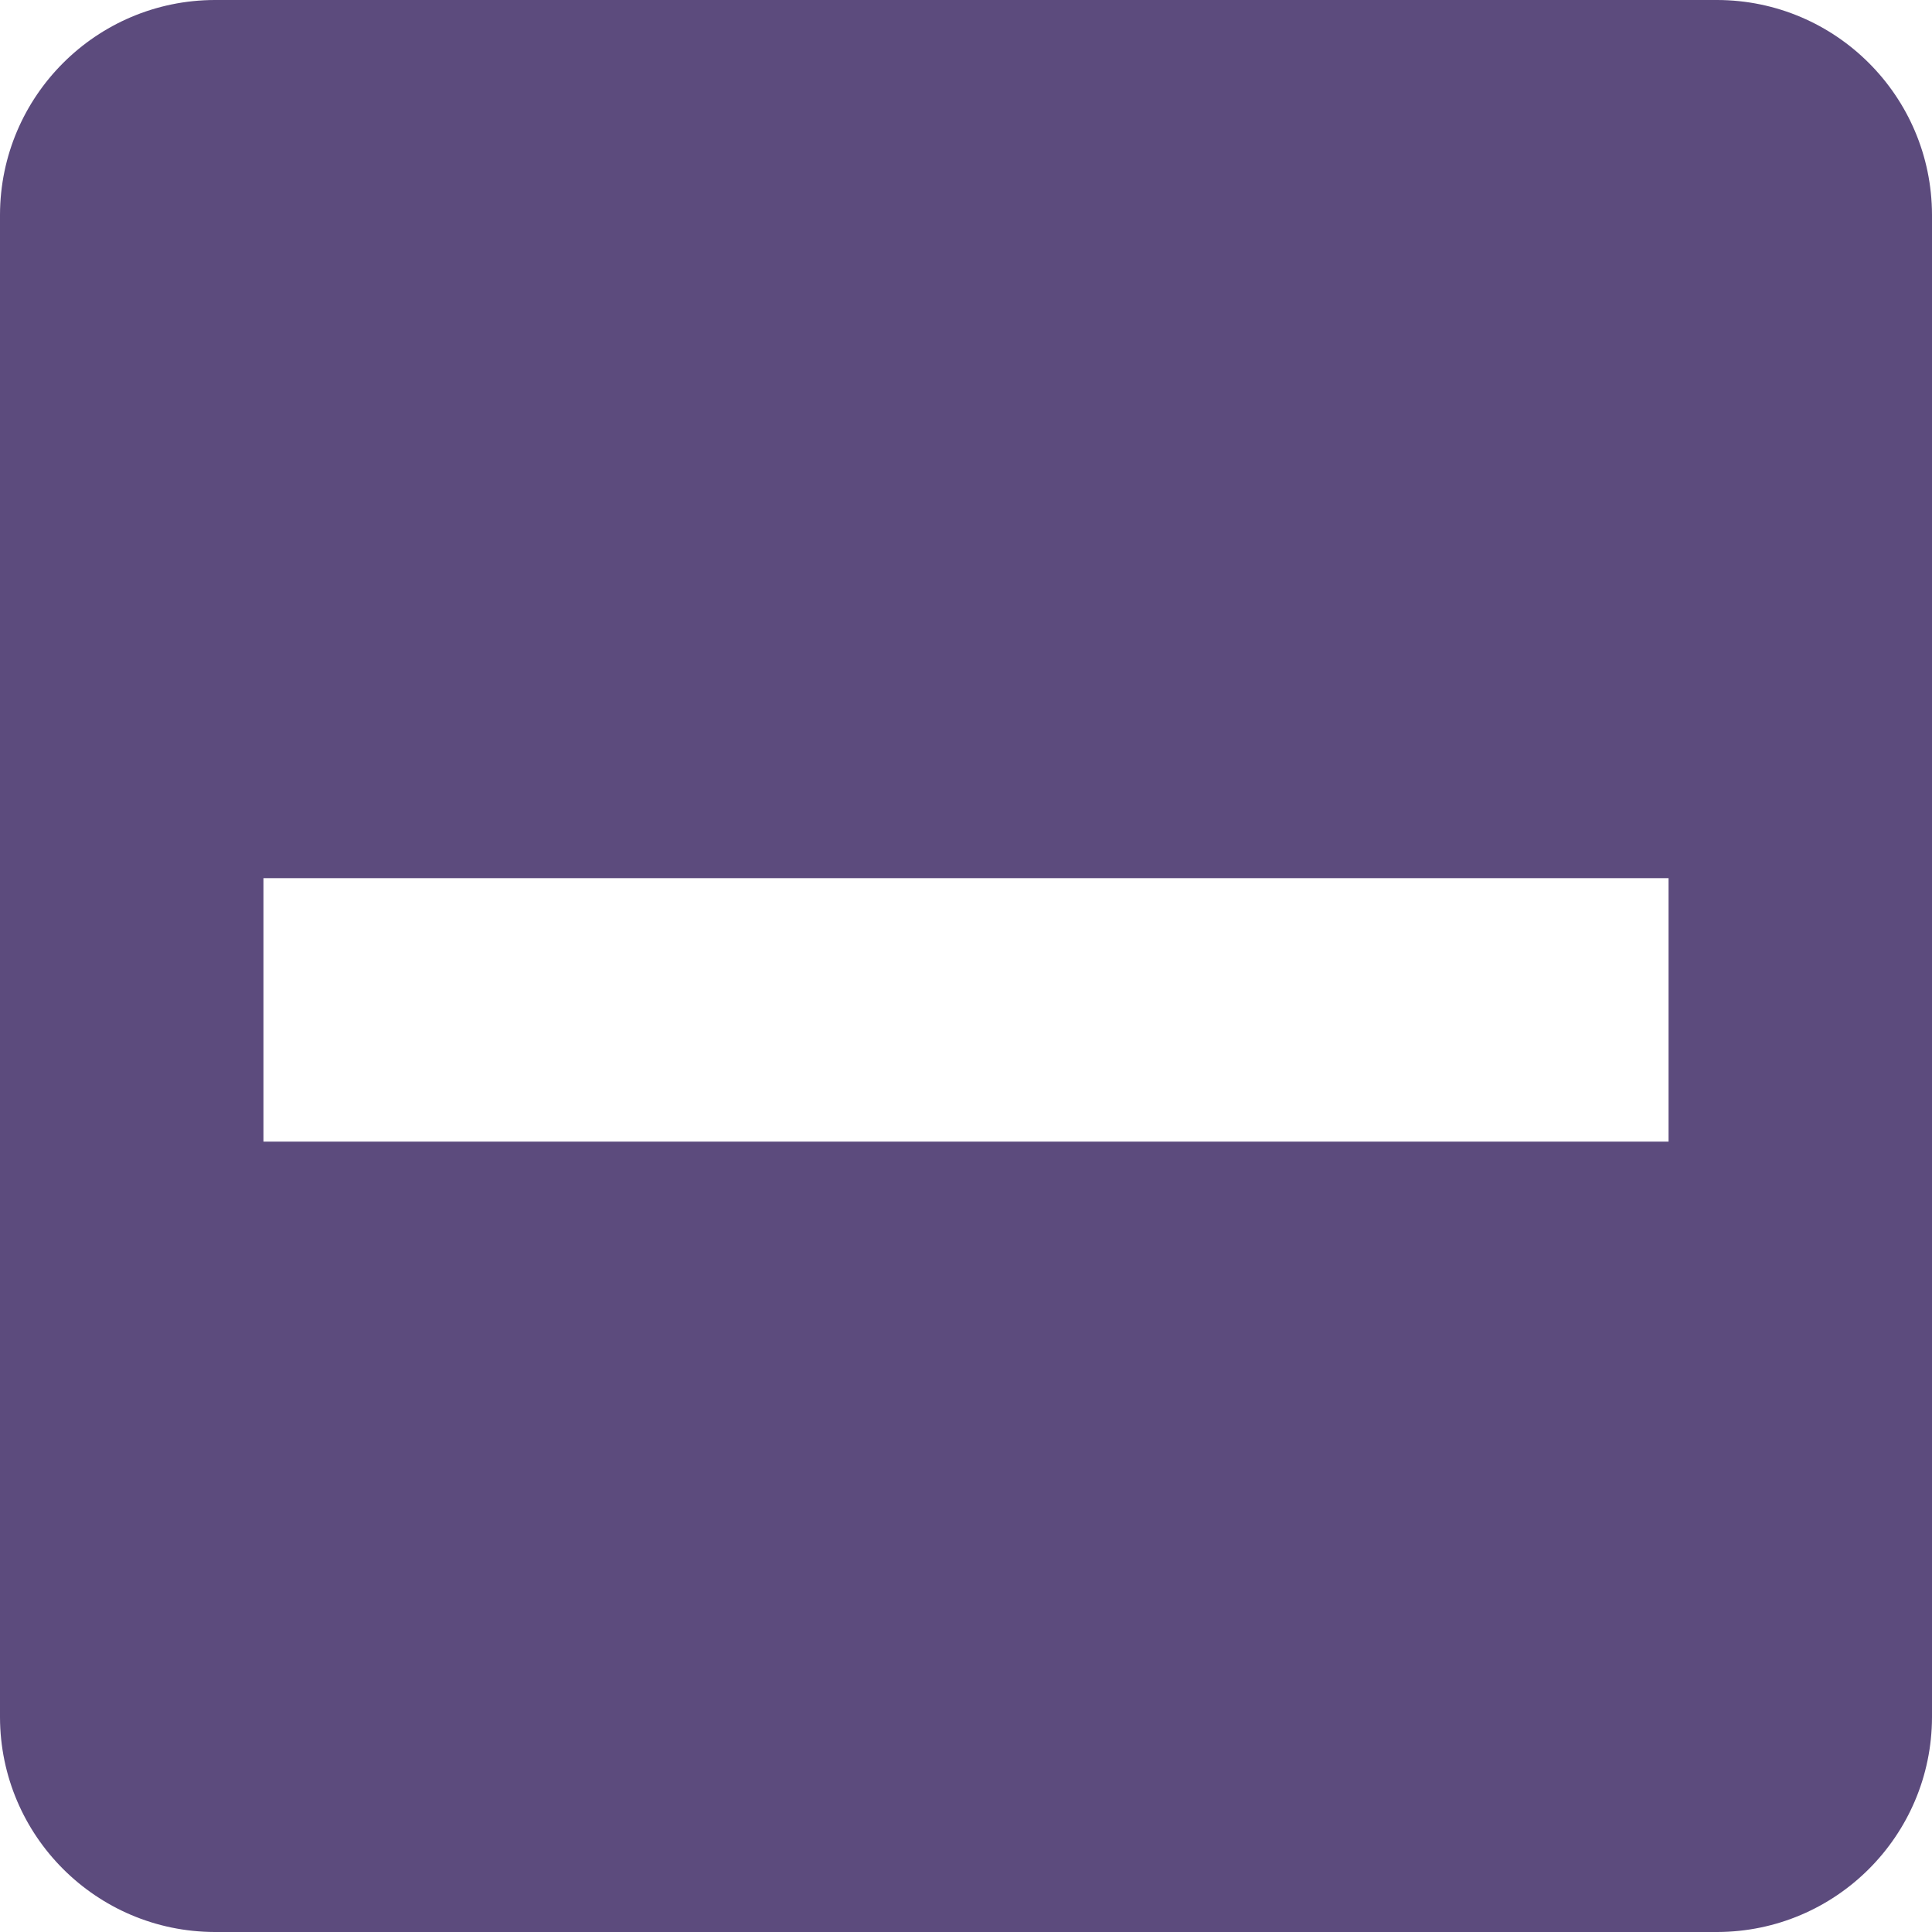
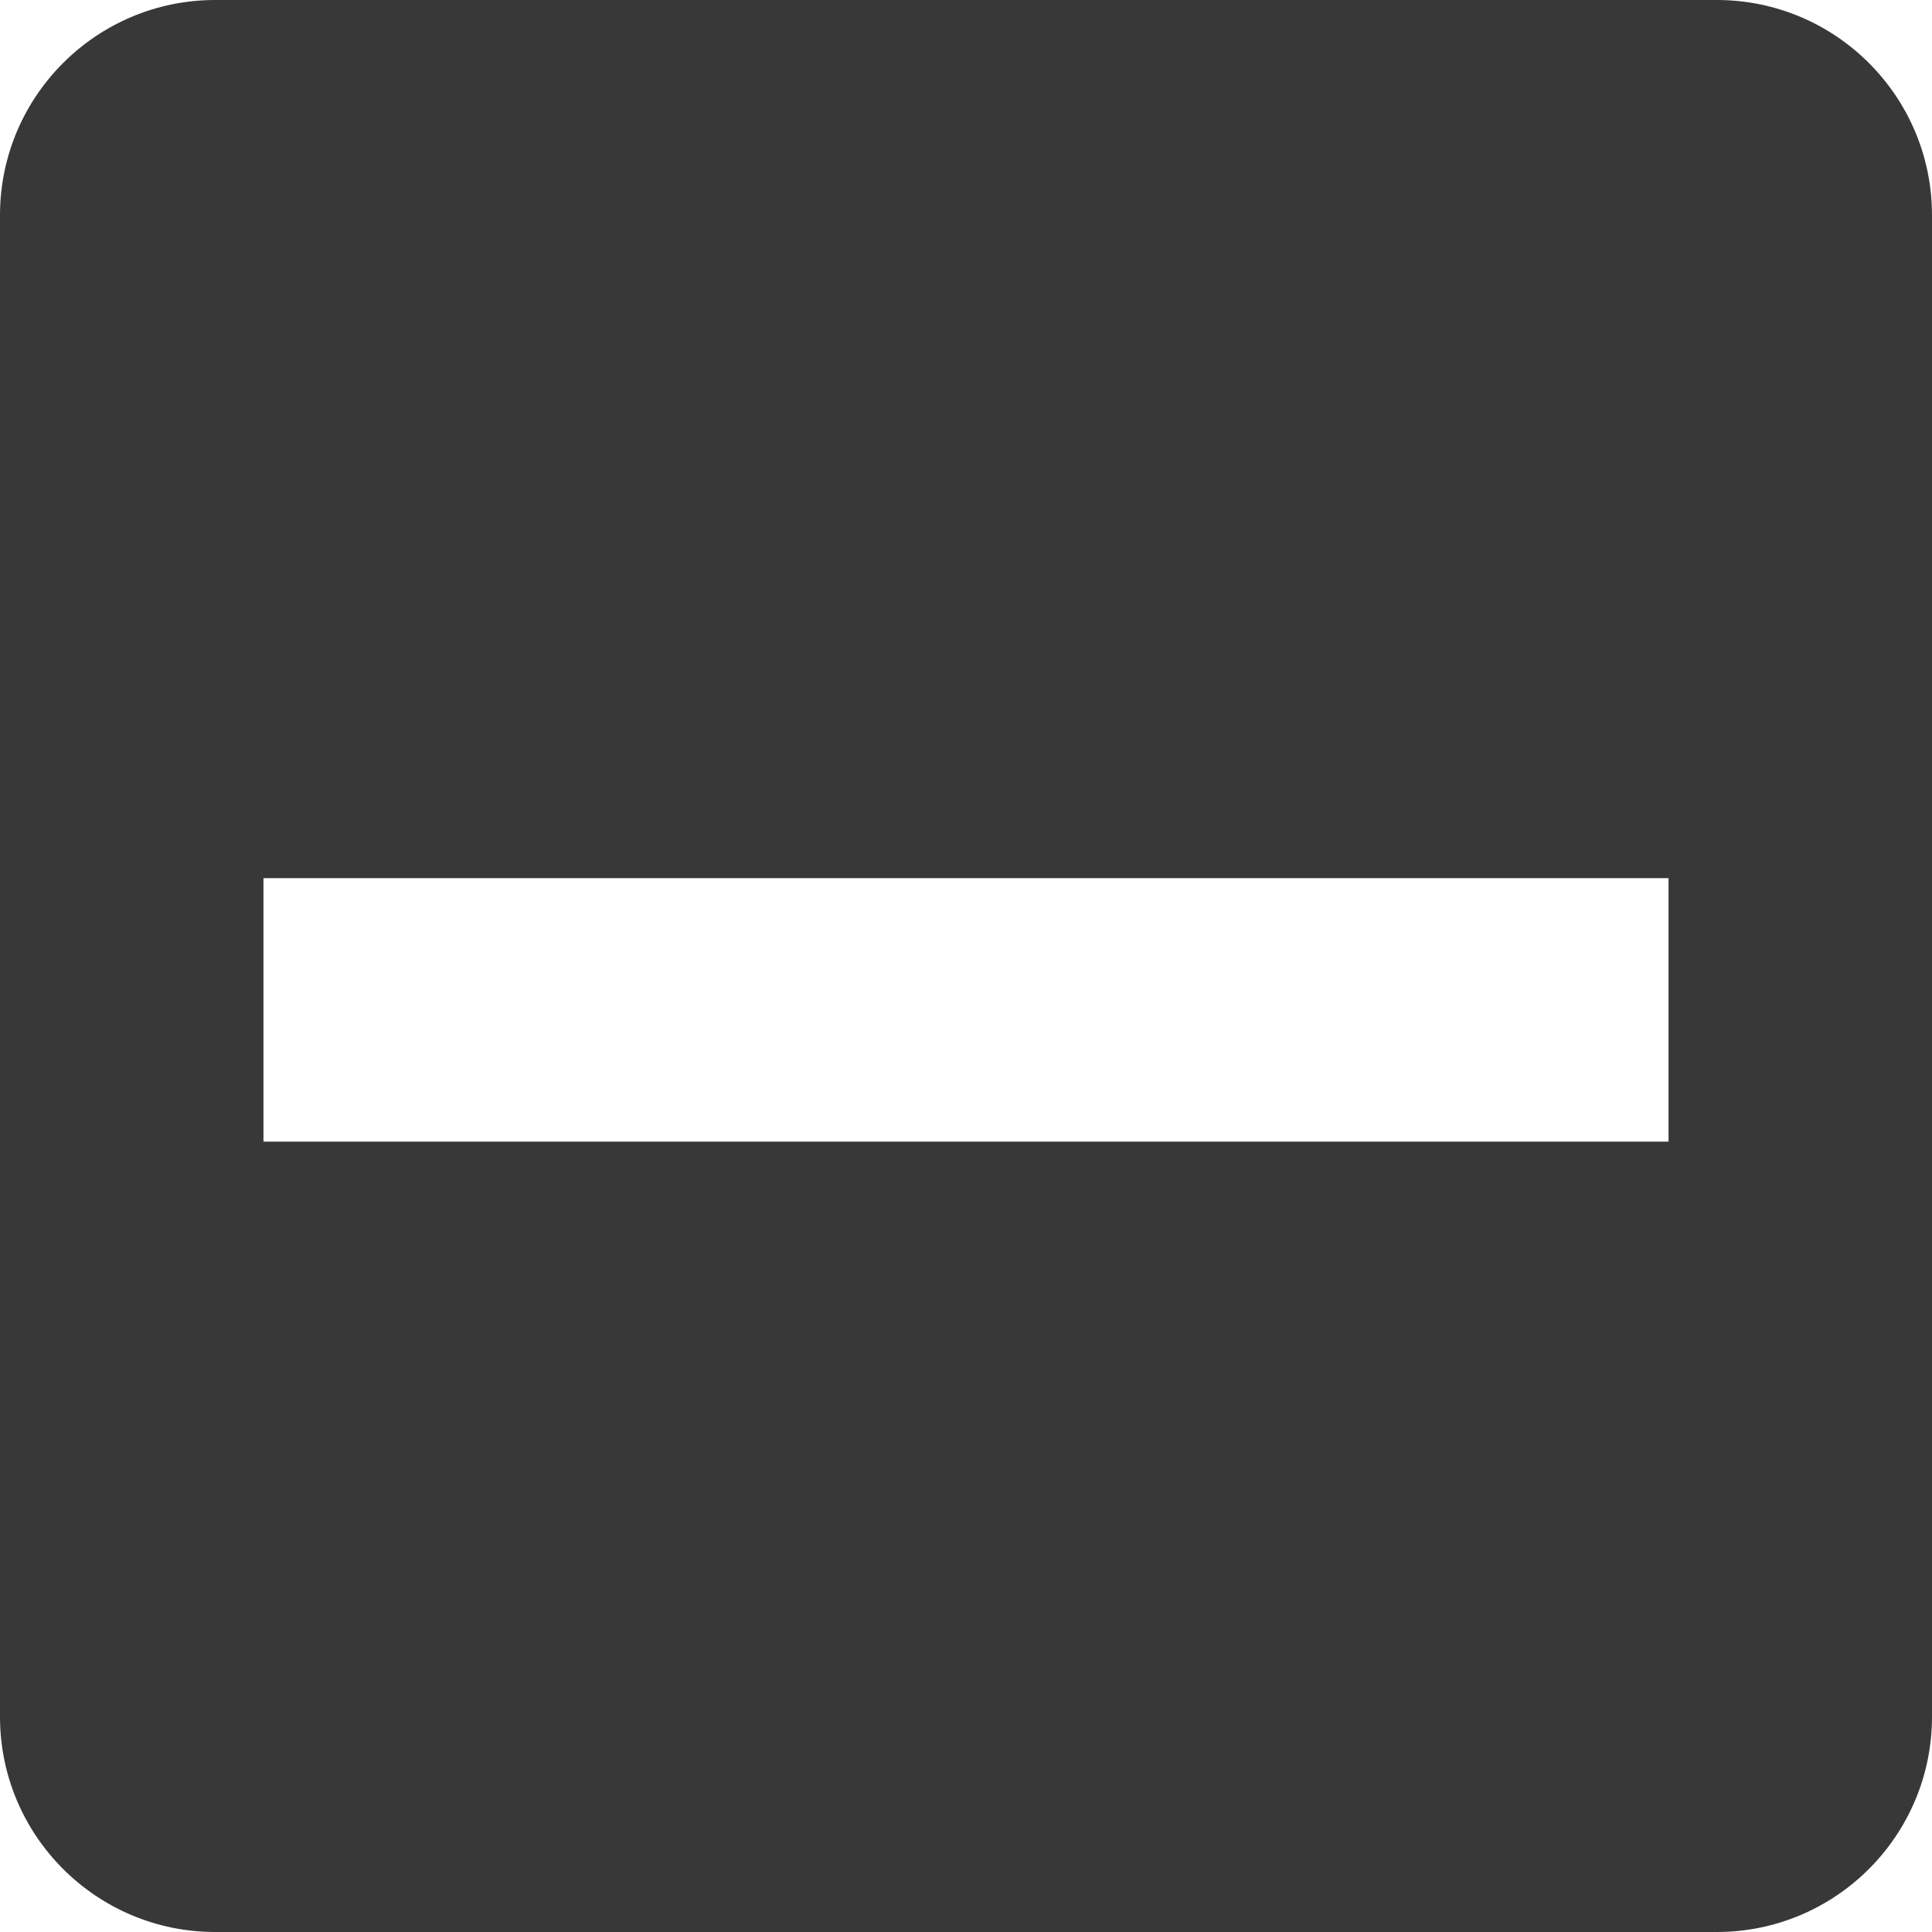
<svg xmlns="http://www.w3.org/2000/svg" width="22px" height="22px" viewBox="0 0 22 22" version="1.1">
  <g id="Page-1" stroke="none" stroke-width="1" fill="none" fill-rule="evenodd">
    <g id="ic-check-active" transform="translate(-1, -1)">
-       <g id="Group_8199" transform="translate(1, 1)" fill="#5C4B7D">
+       <g id="Group_8199" transform="translate(1, 1)" fill="#393838">
        <path d="M19.556,0 L2.444,0 C1.096,0.004 0.004,1.096 4.4408921e-16,2.444 L4.4408921e-16,19.556 C0.004,20.904 1.096,21.996 2.444,22 L19.556,22 C20.904,21.996 21.996,20.904 22,19.556 L22,2.444 C21.996,1.096 20.904,0.004 19.556,0 Z M3,10 L19,10 L19,13 L3,13 L3,10 Z" id="check_on_light" />
      </g>
      <polygon id="Rectangle_4538" points="0 0 24 0 24 24 0 24" />
    </g>
  </g>
</svg>
